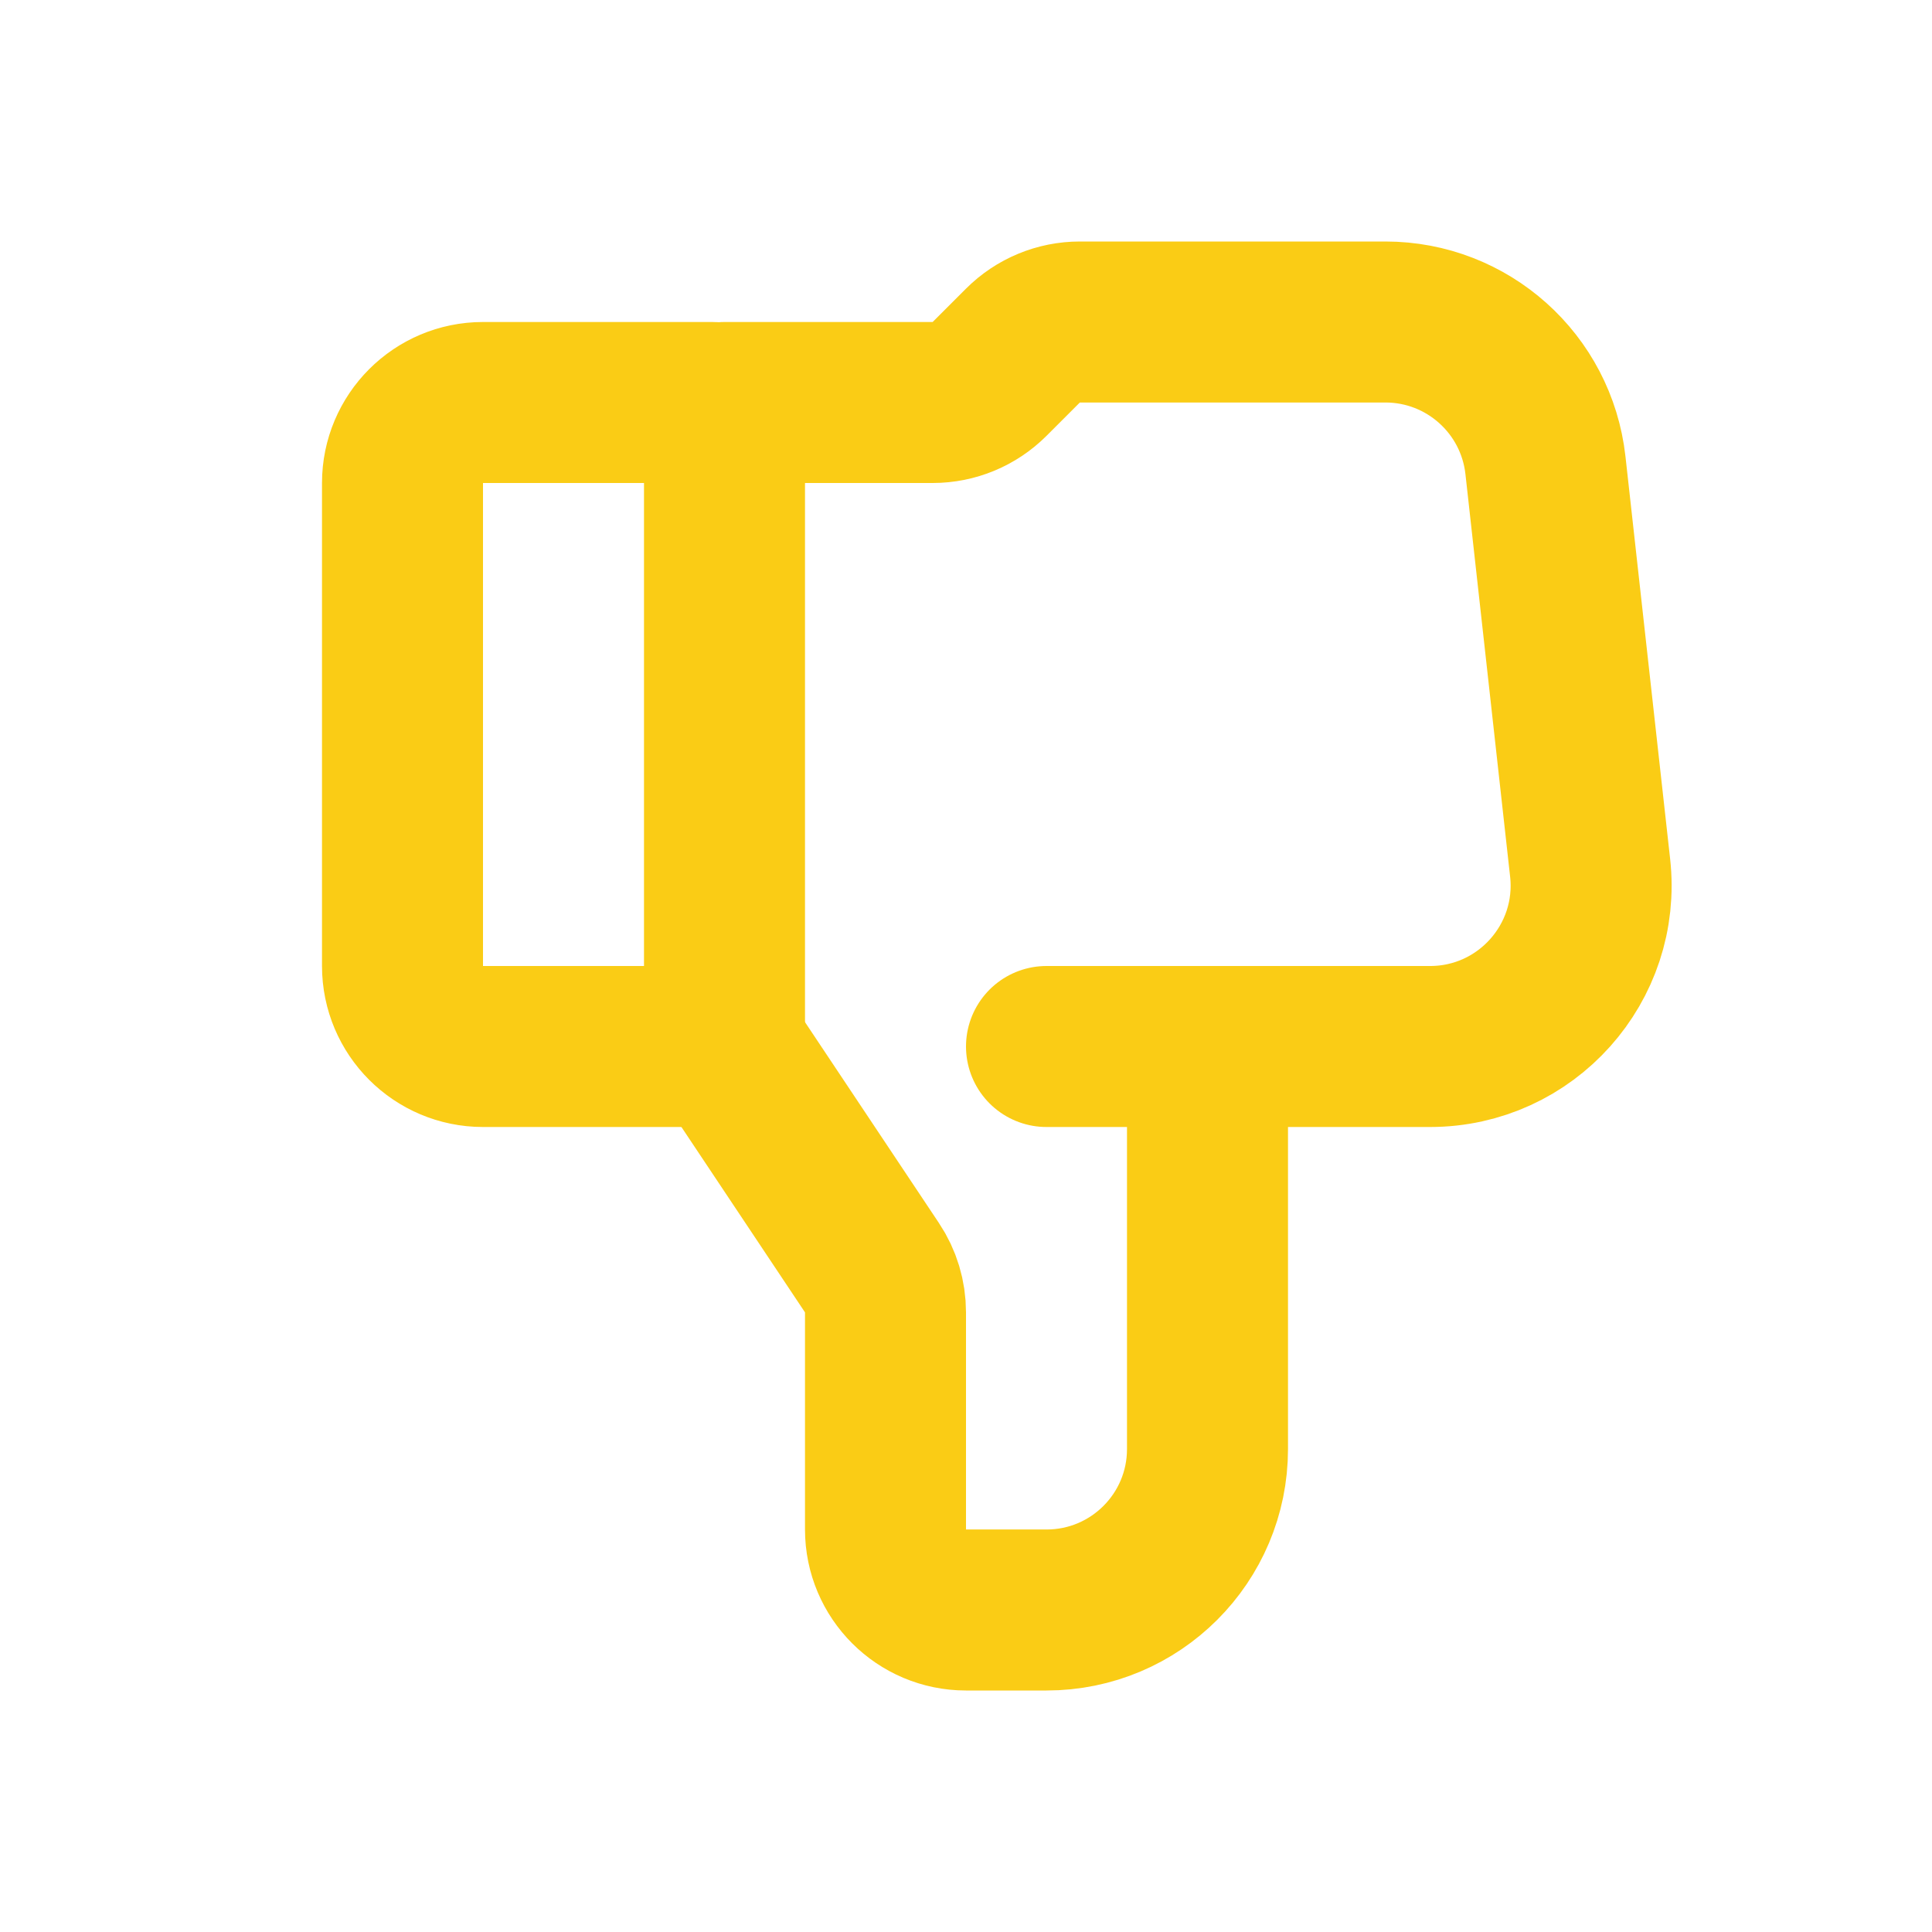
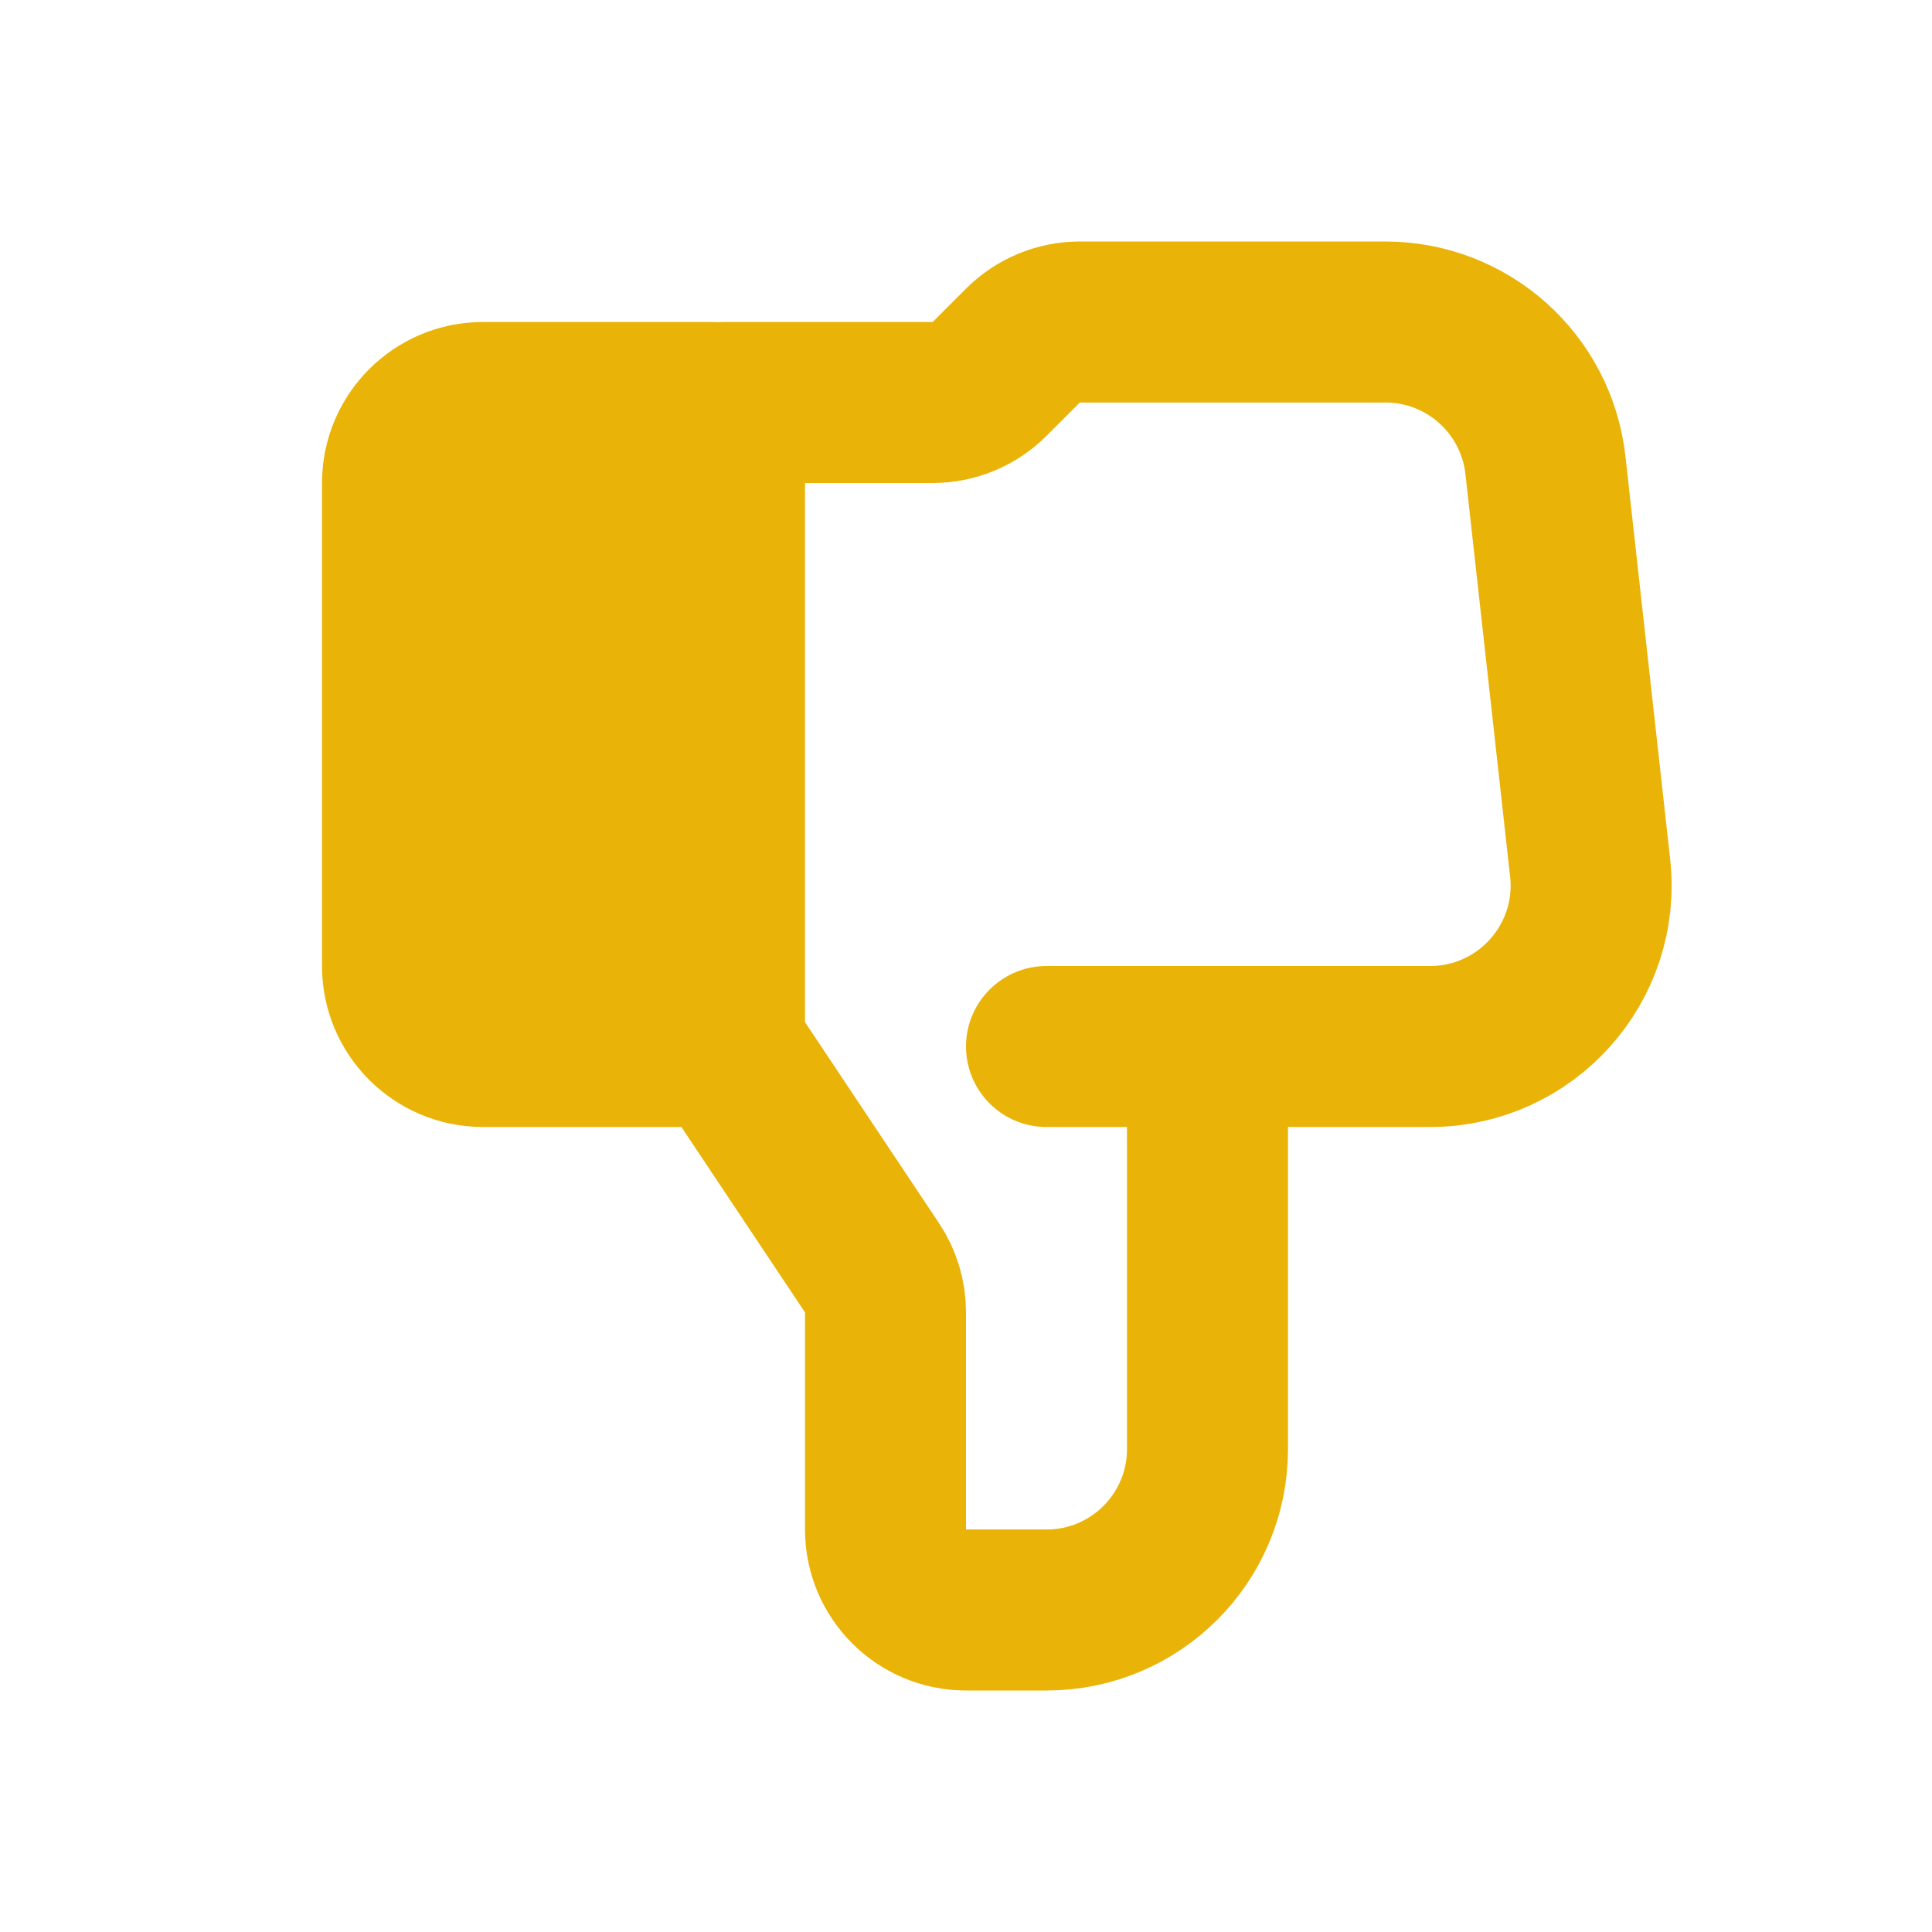
<svg xmlns="http://www.w3.org/2000/svg" width="24" height="24" viewBox="0 0 24 24" fill="none">
-   <path d="M8.85 5H6C5.448 5 5 5.448 5 6V12C5 12.552 5.448 13 6 13H8.85C8.933 13 9 12.933 9 12.85V5.15C9 5.067 8.933 5 8.85 5Z" stroke="#facc15" stroke-width="2" stroke-linecap="round" />
-   <path d="M9 13L10.832 15.748C10.942 15.912 11 16.105 11 16.303V19C11 19.552 11.448 20 12 20H13C14.105 20 15 19.105 15 18V13" stroke="#facc15" stroke-width="2" stroke-linecap="round" />
-   <path d="M13 13H17.765C18.957 13 19.885 11.964 19.753 10.779L19.198 5.779C19.085 4.766 18.229 4 17.21 4H13.414C13.149 4 12.895 4.105 12.707 4.293L12.293 4.707C12.105 4.895 11.851 5 11.586 5H9" stroke="#facc15" stroke-width="2" stroke-linecap="round" />
+   <path d="M8.85 5H6C5.448 5 5 5.448 5 6V12C5 12.552 5.448 13 6 13H8.85C8.933 13 9 12.933 9 12.85V5.15C9 5.067 8.933 5 8.85 5Z" fill="#EAB308" />
+   <path d="M9 13L10.832 15.748C10.942 15.912 11 16.105 11 16.303V19C11 19.552 11.448 20 12 20H13C14.105 20 15 19.105 15 18V13M13 13H17.765C18.957 13 19.885 11.964 19.753 10.779L19.198 5.779C19.085 4.766 18.229 4 17.21 4H13.414C13.149 4 12.895 4.105 12.707 4.293L12.293 4.707C12.105 4.895 11.851 5 11.586 5H9M6 5H8.85C8.933 5 9 5.067 9 5.15V12.85C9 12.933 8.933 13 8.85 13H6C5.448 13 5 12.552 5 12V6C5 5.448 5.448 5 6 5Z" stroke="#EAB308" stroke-width="2" stroke-linecap="round" />
</svg>
